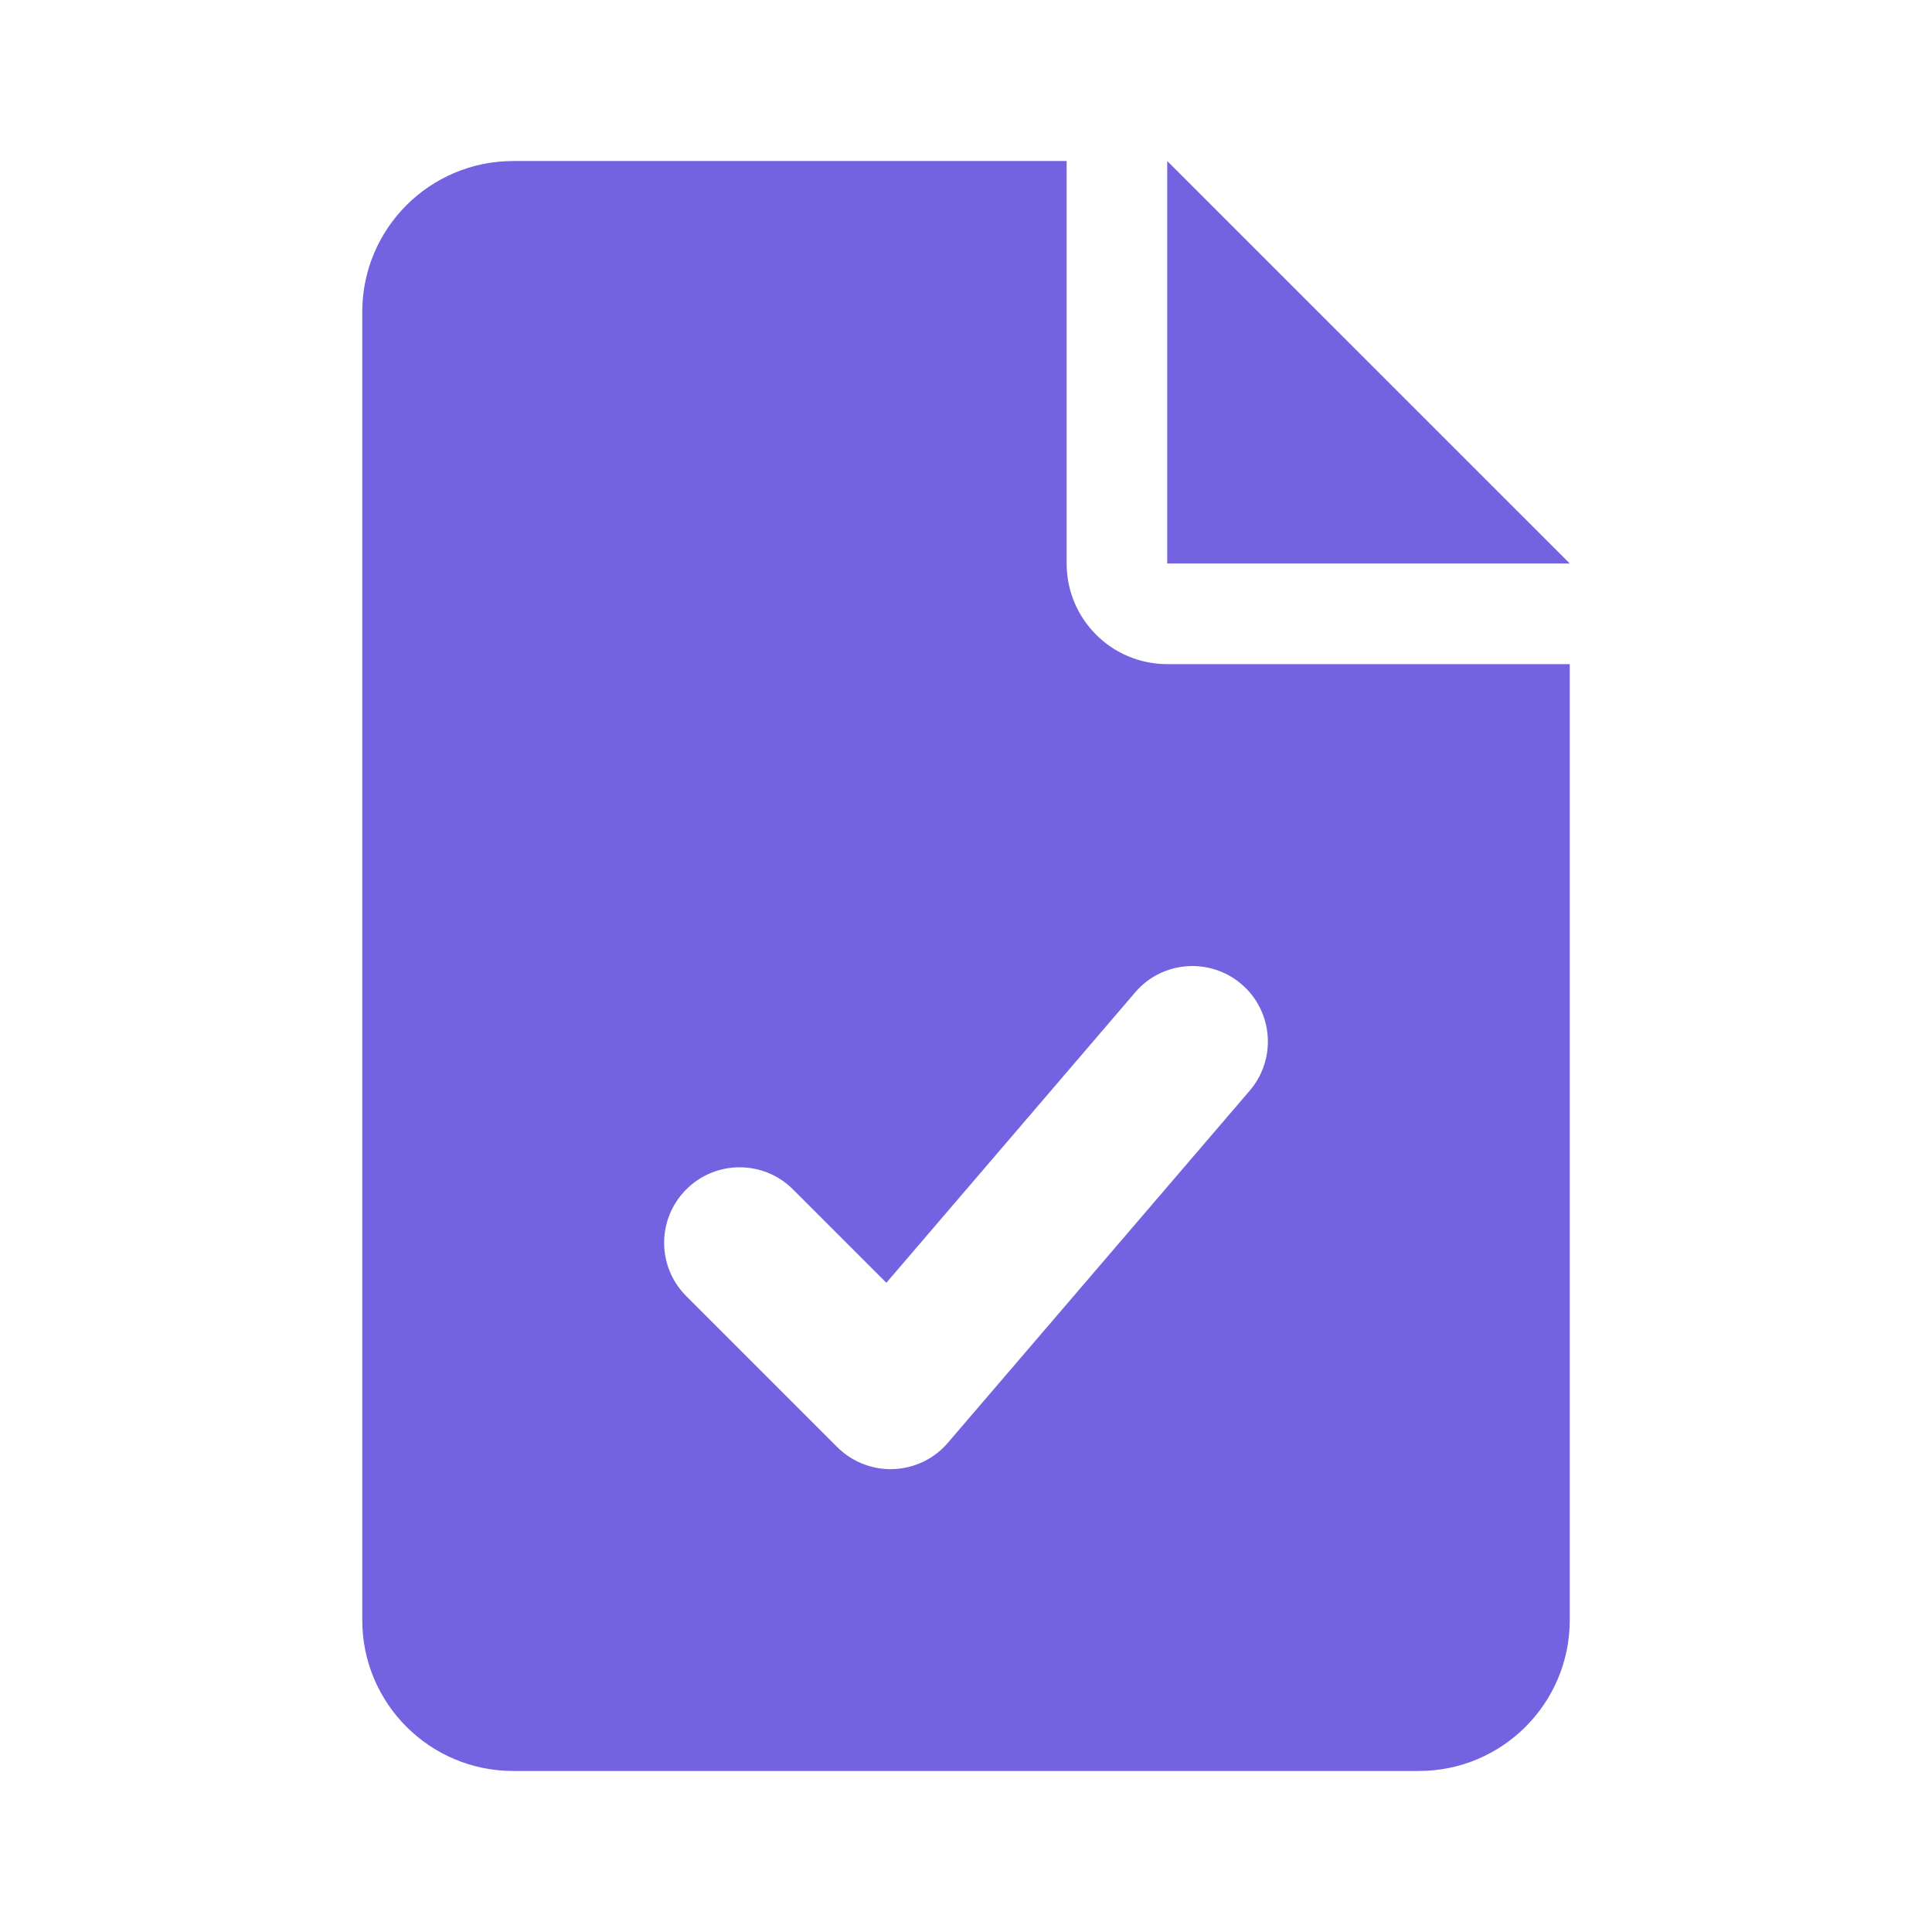
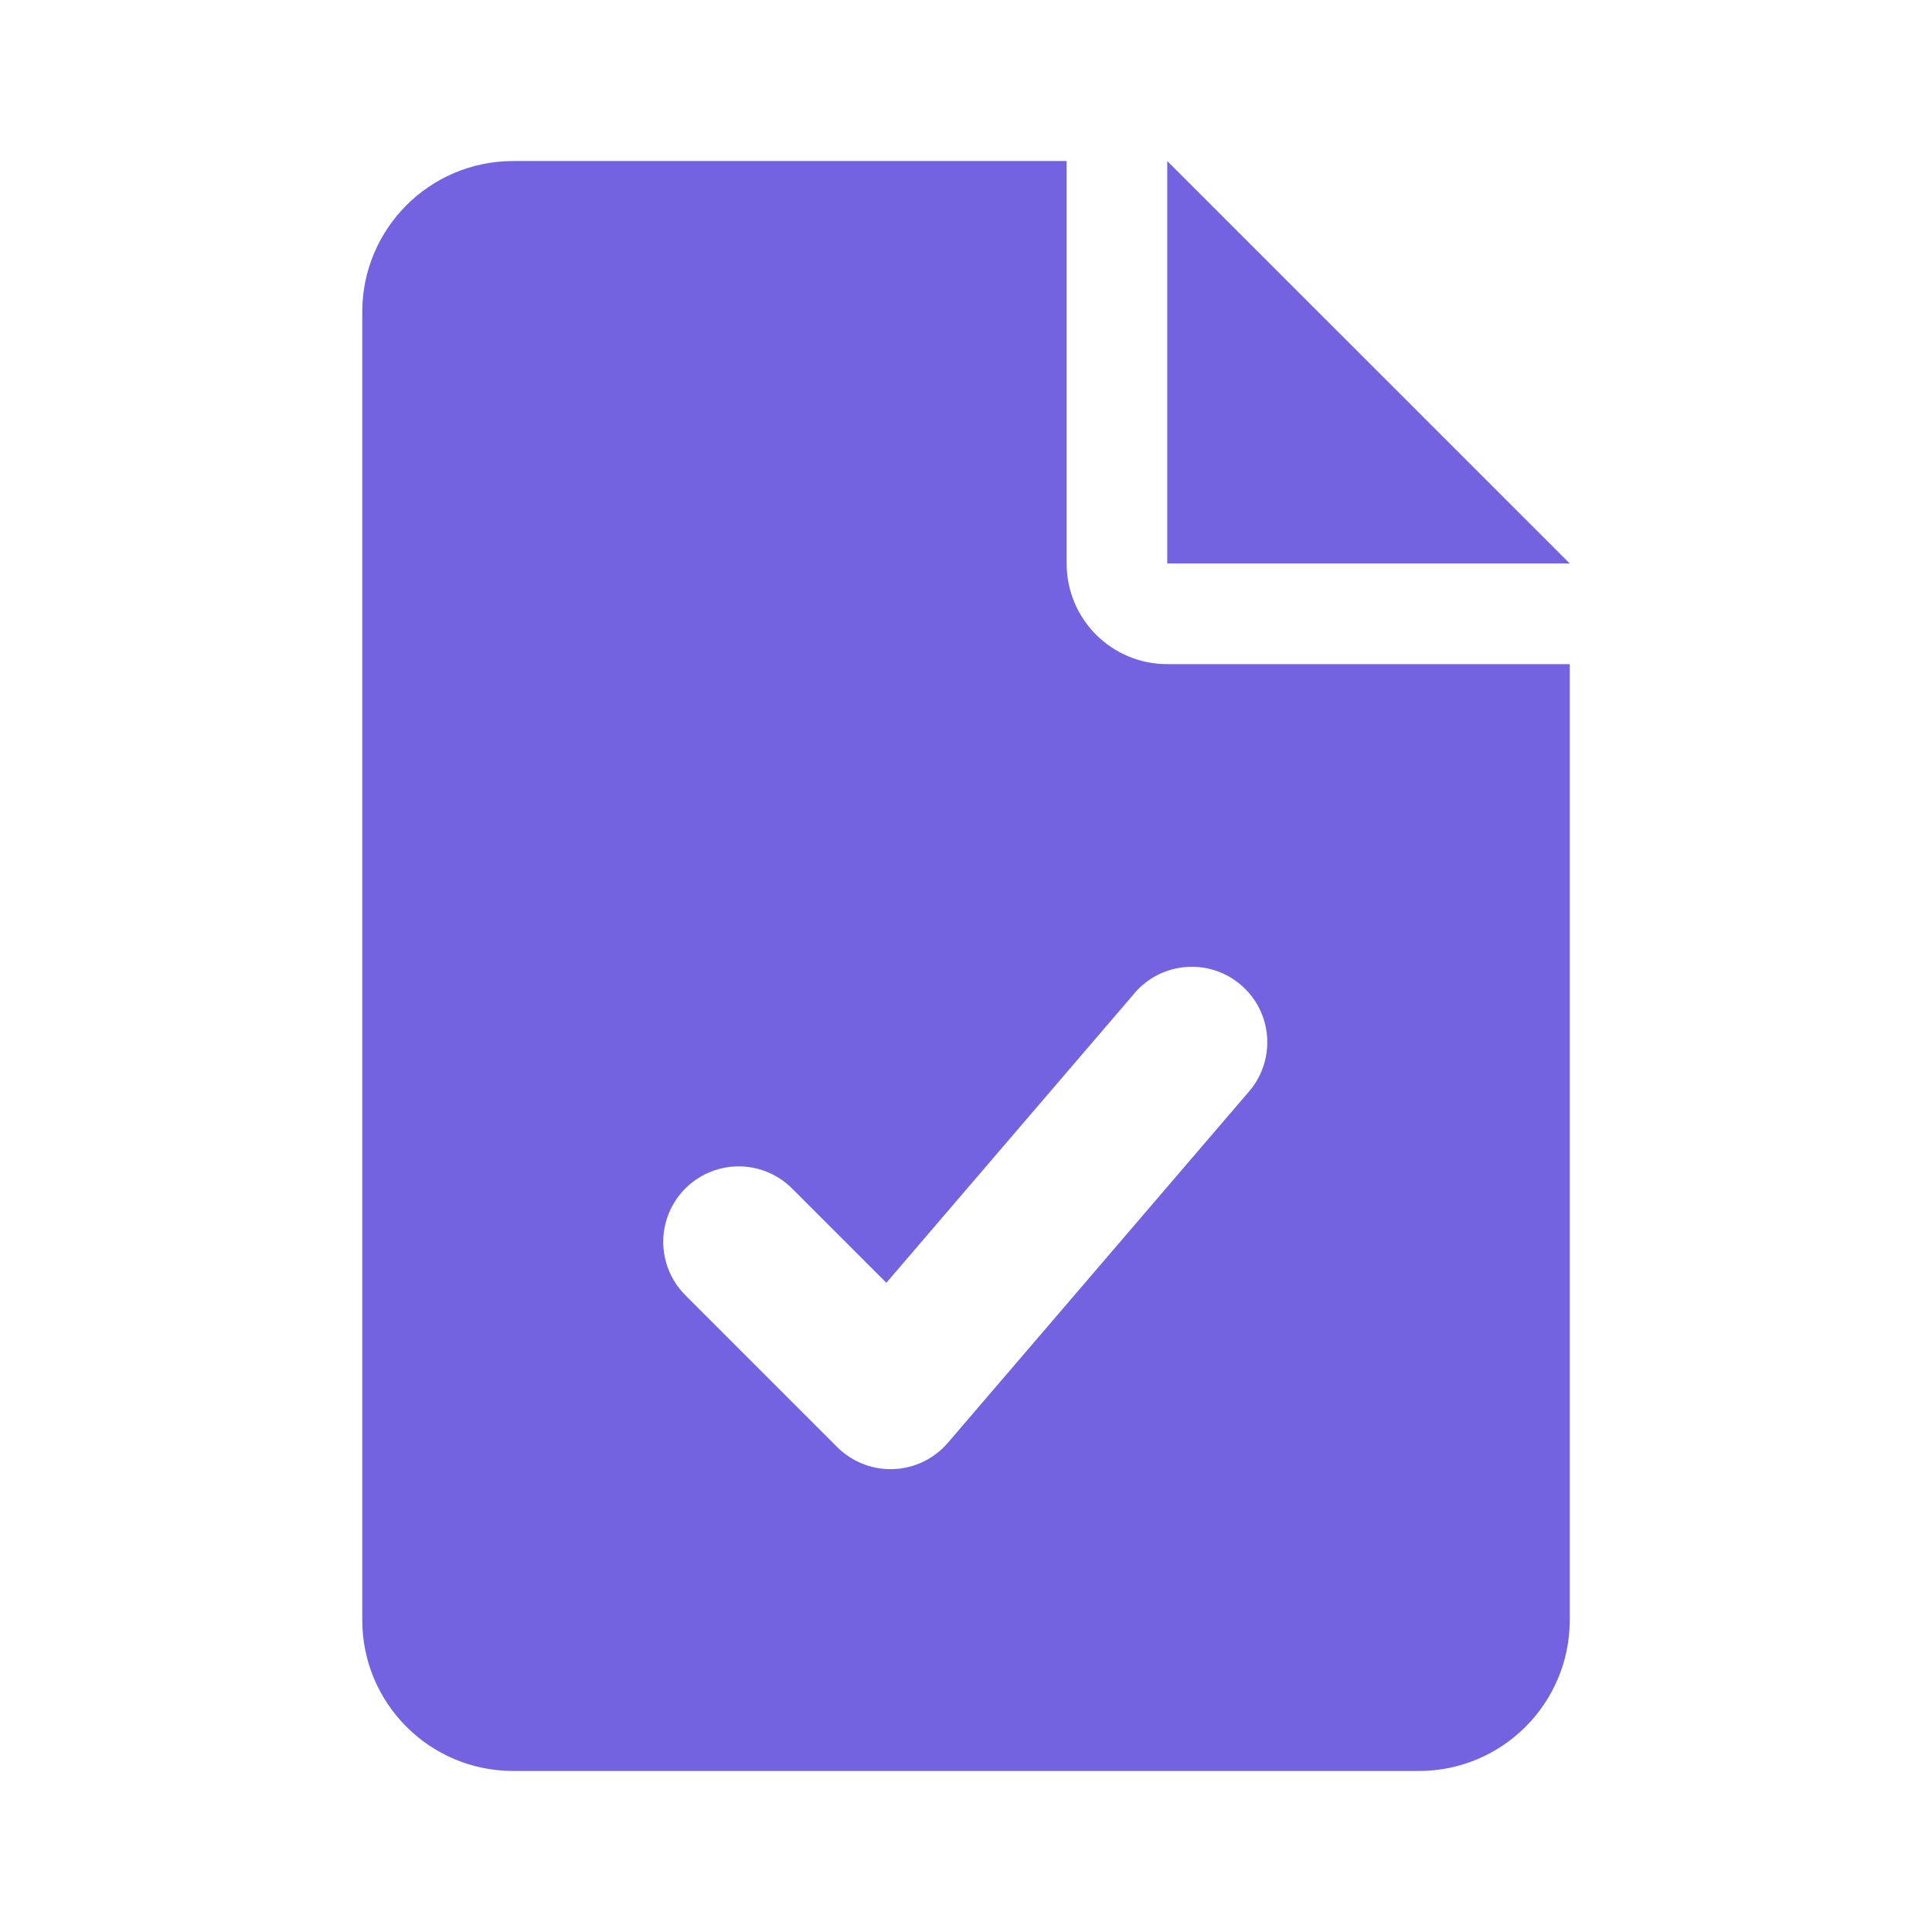
- <svg xmlns="http://www.w3.org/2000/svg" width="32" height="32" viewBox="0 0 32 32" fill="none">
-   <path d="M26 9.333H19.333V2.667L26 9.333ZM19.333 11H26V26.833C26 28.214 24.881 29.333 23.5 29.333H8.5C7.119 29.333 6 28.213 6 26.833V5.167C6 3.786 7.119 2.667 8.5 2.667H17.667L17.667 9.333C17.667 10.255 18.412 11 19.333 11ZM18.802 16.437L14.681 21.247L13.134 19.7C12.646 19.212 11.855 19.212 11.367 19.7C10.878 20.189 10.878 20.98 11.367 21.468L13.867 23.968C14.101 24.202 14.42 24.334 14.751 24.334C14.767 24.334 14.783 24.334 14.798 24.333C14.97 24.326 15.139 24.284 15.294 24.21C15.449 24.135 15.587 24.029 15.699 23.898L20.699 18.065C21.148 17.541 21.088 16.751 20.564 16.302C20.042 15.854 19.25 15.911 18.802 16.437Z" fill="#7363E0" />
+ <svg xmlns="http://www.w3.org/2000/svg" width="32" height="32" fill="none" viewBox="0 0 32 32">
+   <path fill="#7363e0" d="M26 9.333h-6.667V2.667zM19.333 11H26v15.833a2.5 2.5 0 0 1-2.5 2.5h-15a2.5 2.5 0 0 1-2.5-2.5V5.167a2.5 2.5 0 0 1 2.5-2.5h9.167v6.666c0 .922.744 1.667 1.666 1.667m-.53 5.437-4.122 4.81-1.547-1.547a1.25 1.25 0 1 0-1.767 1.768l2.5 2.5c.234.234.553.366.883.366l.048-.001a1.25 1.25 0 0 0 .901-.435l5-5.833a1.25 1.25 0 0 0-1.897-1.628" />
</svg>
